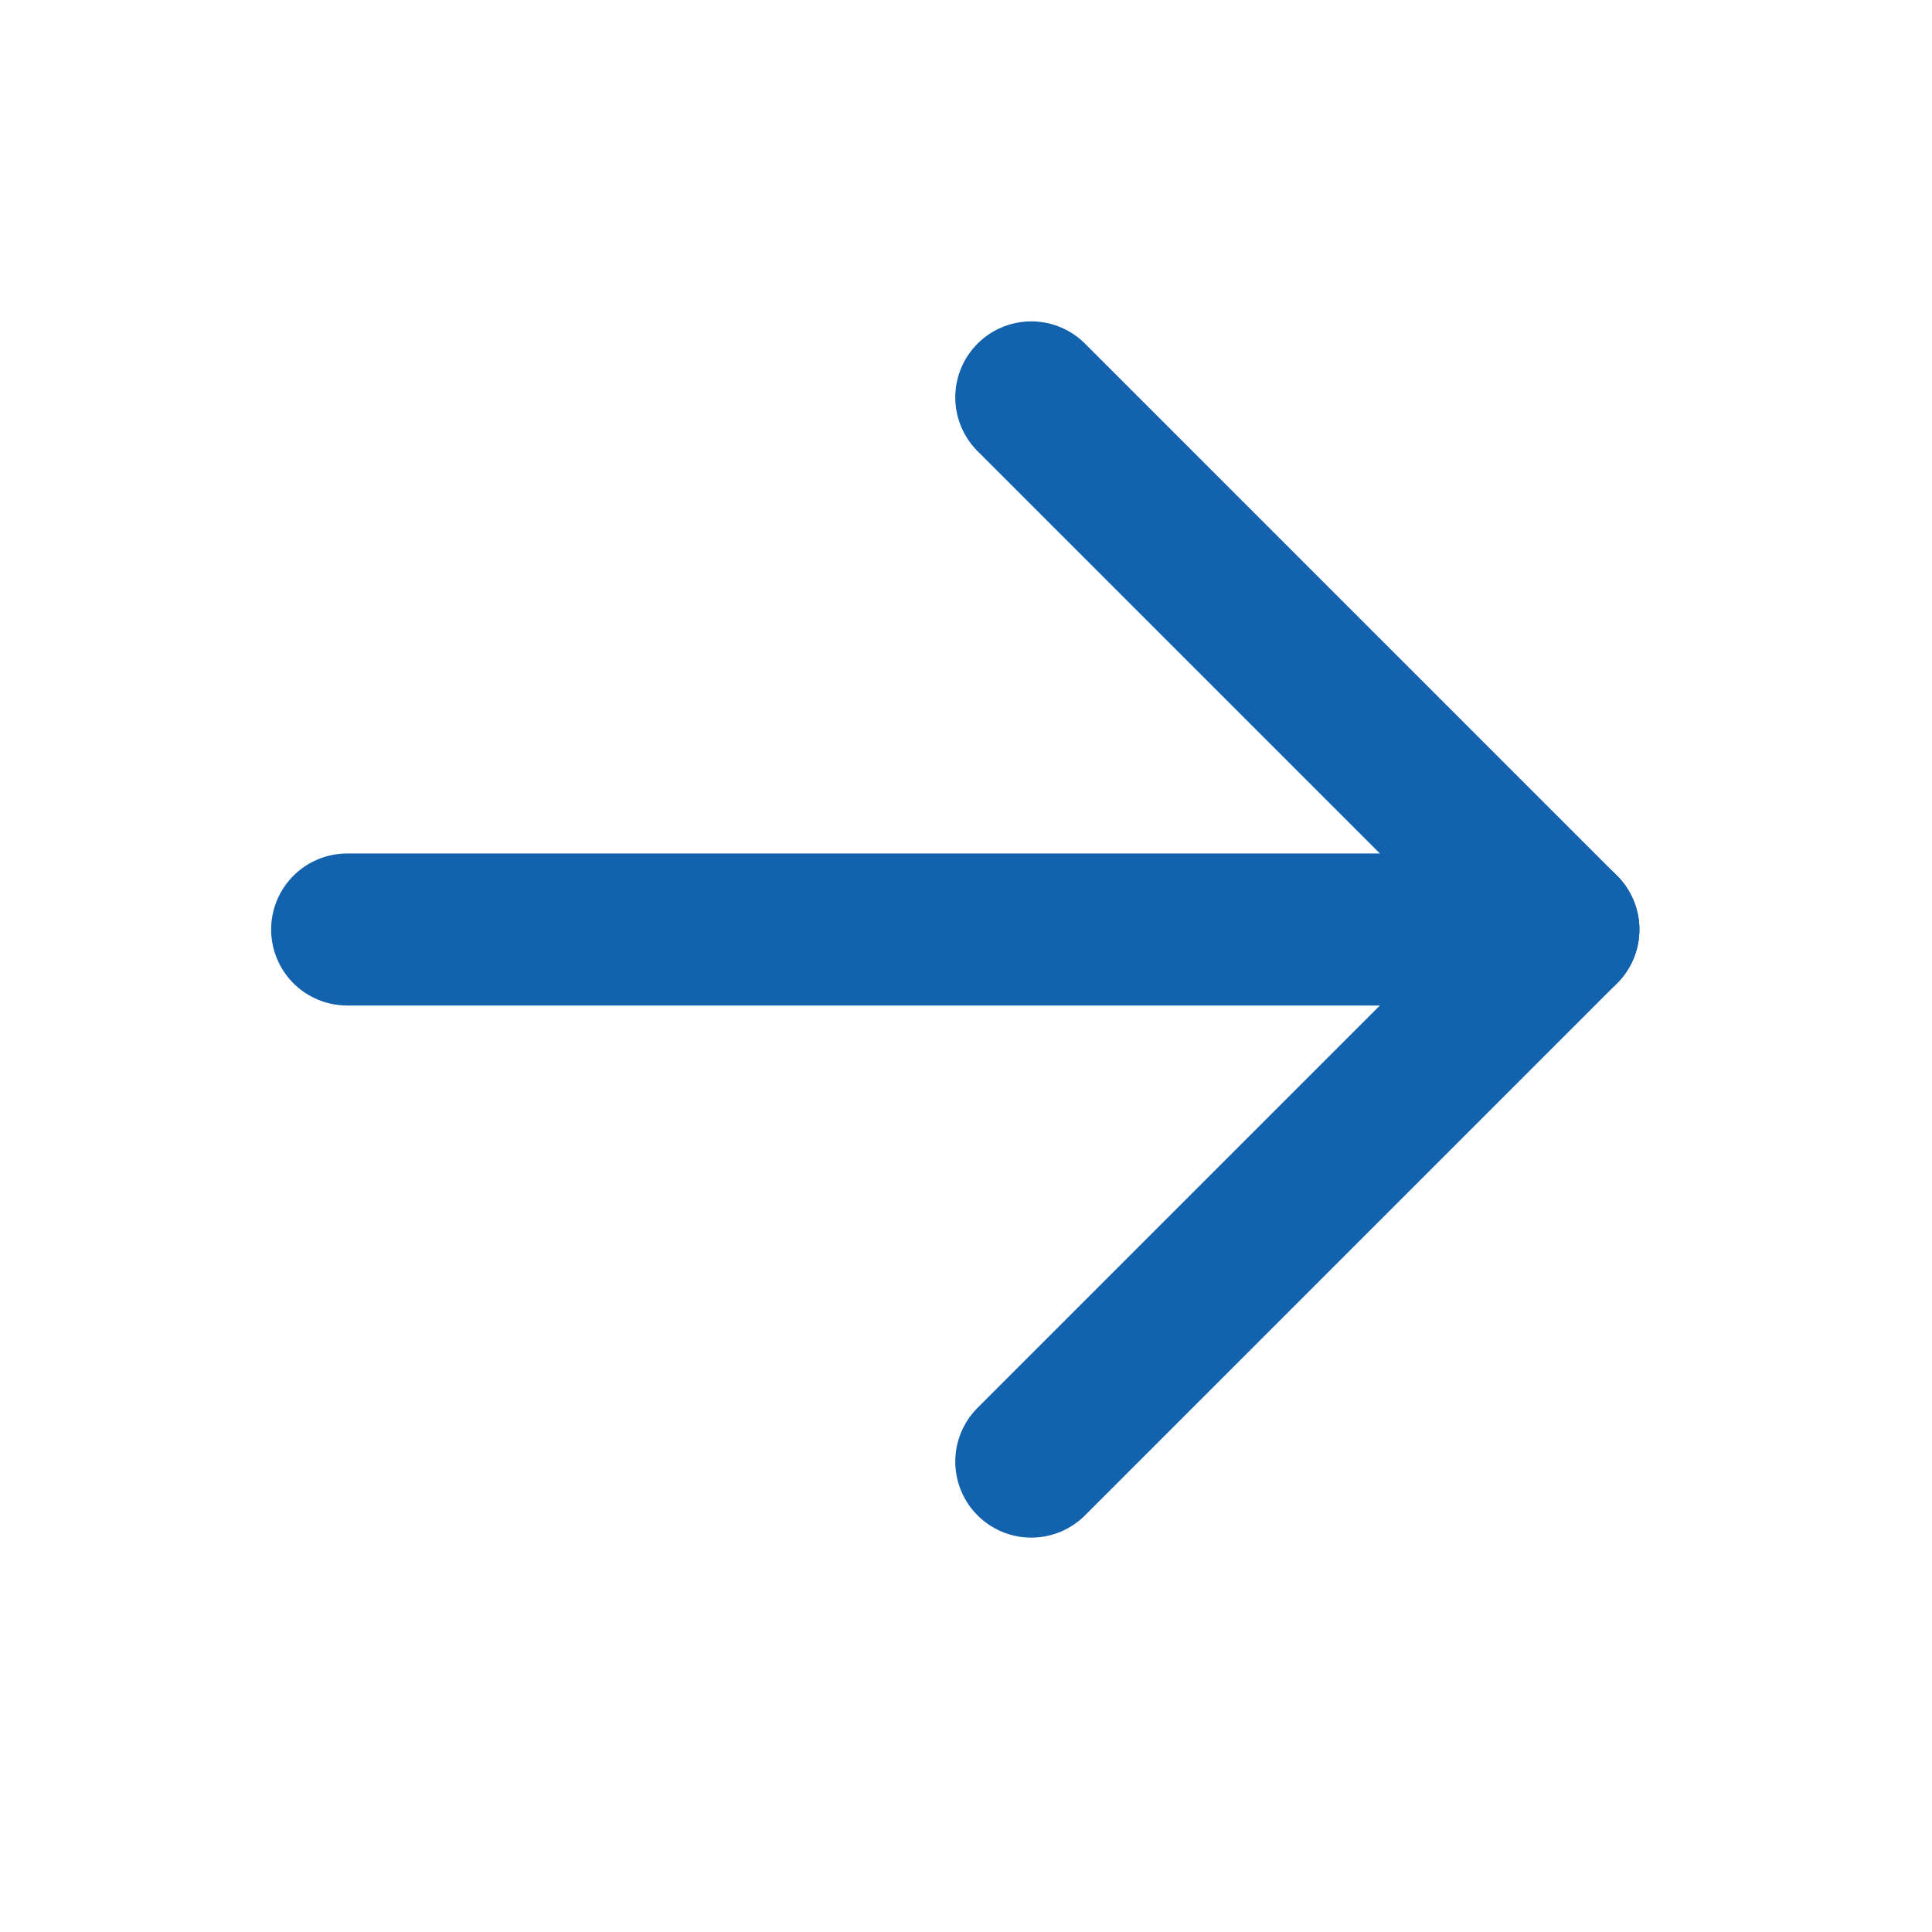
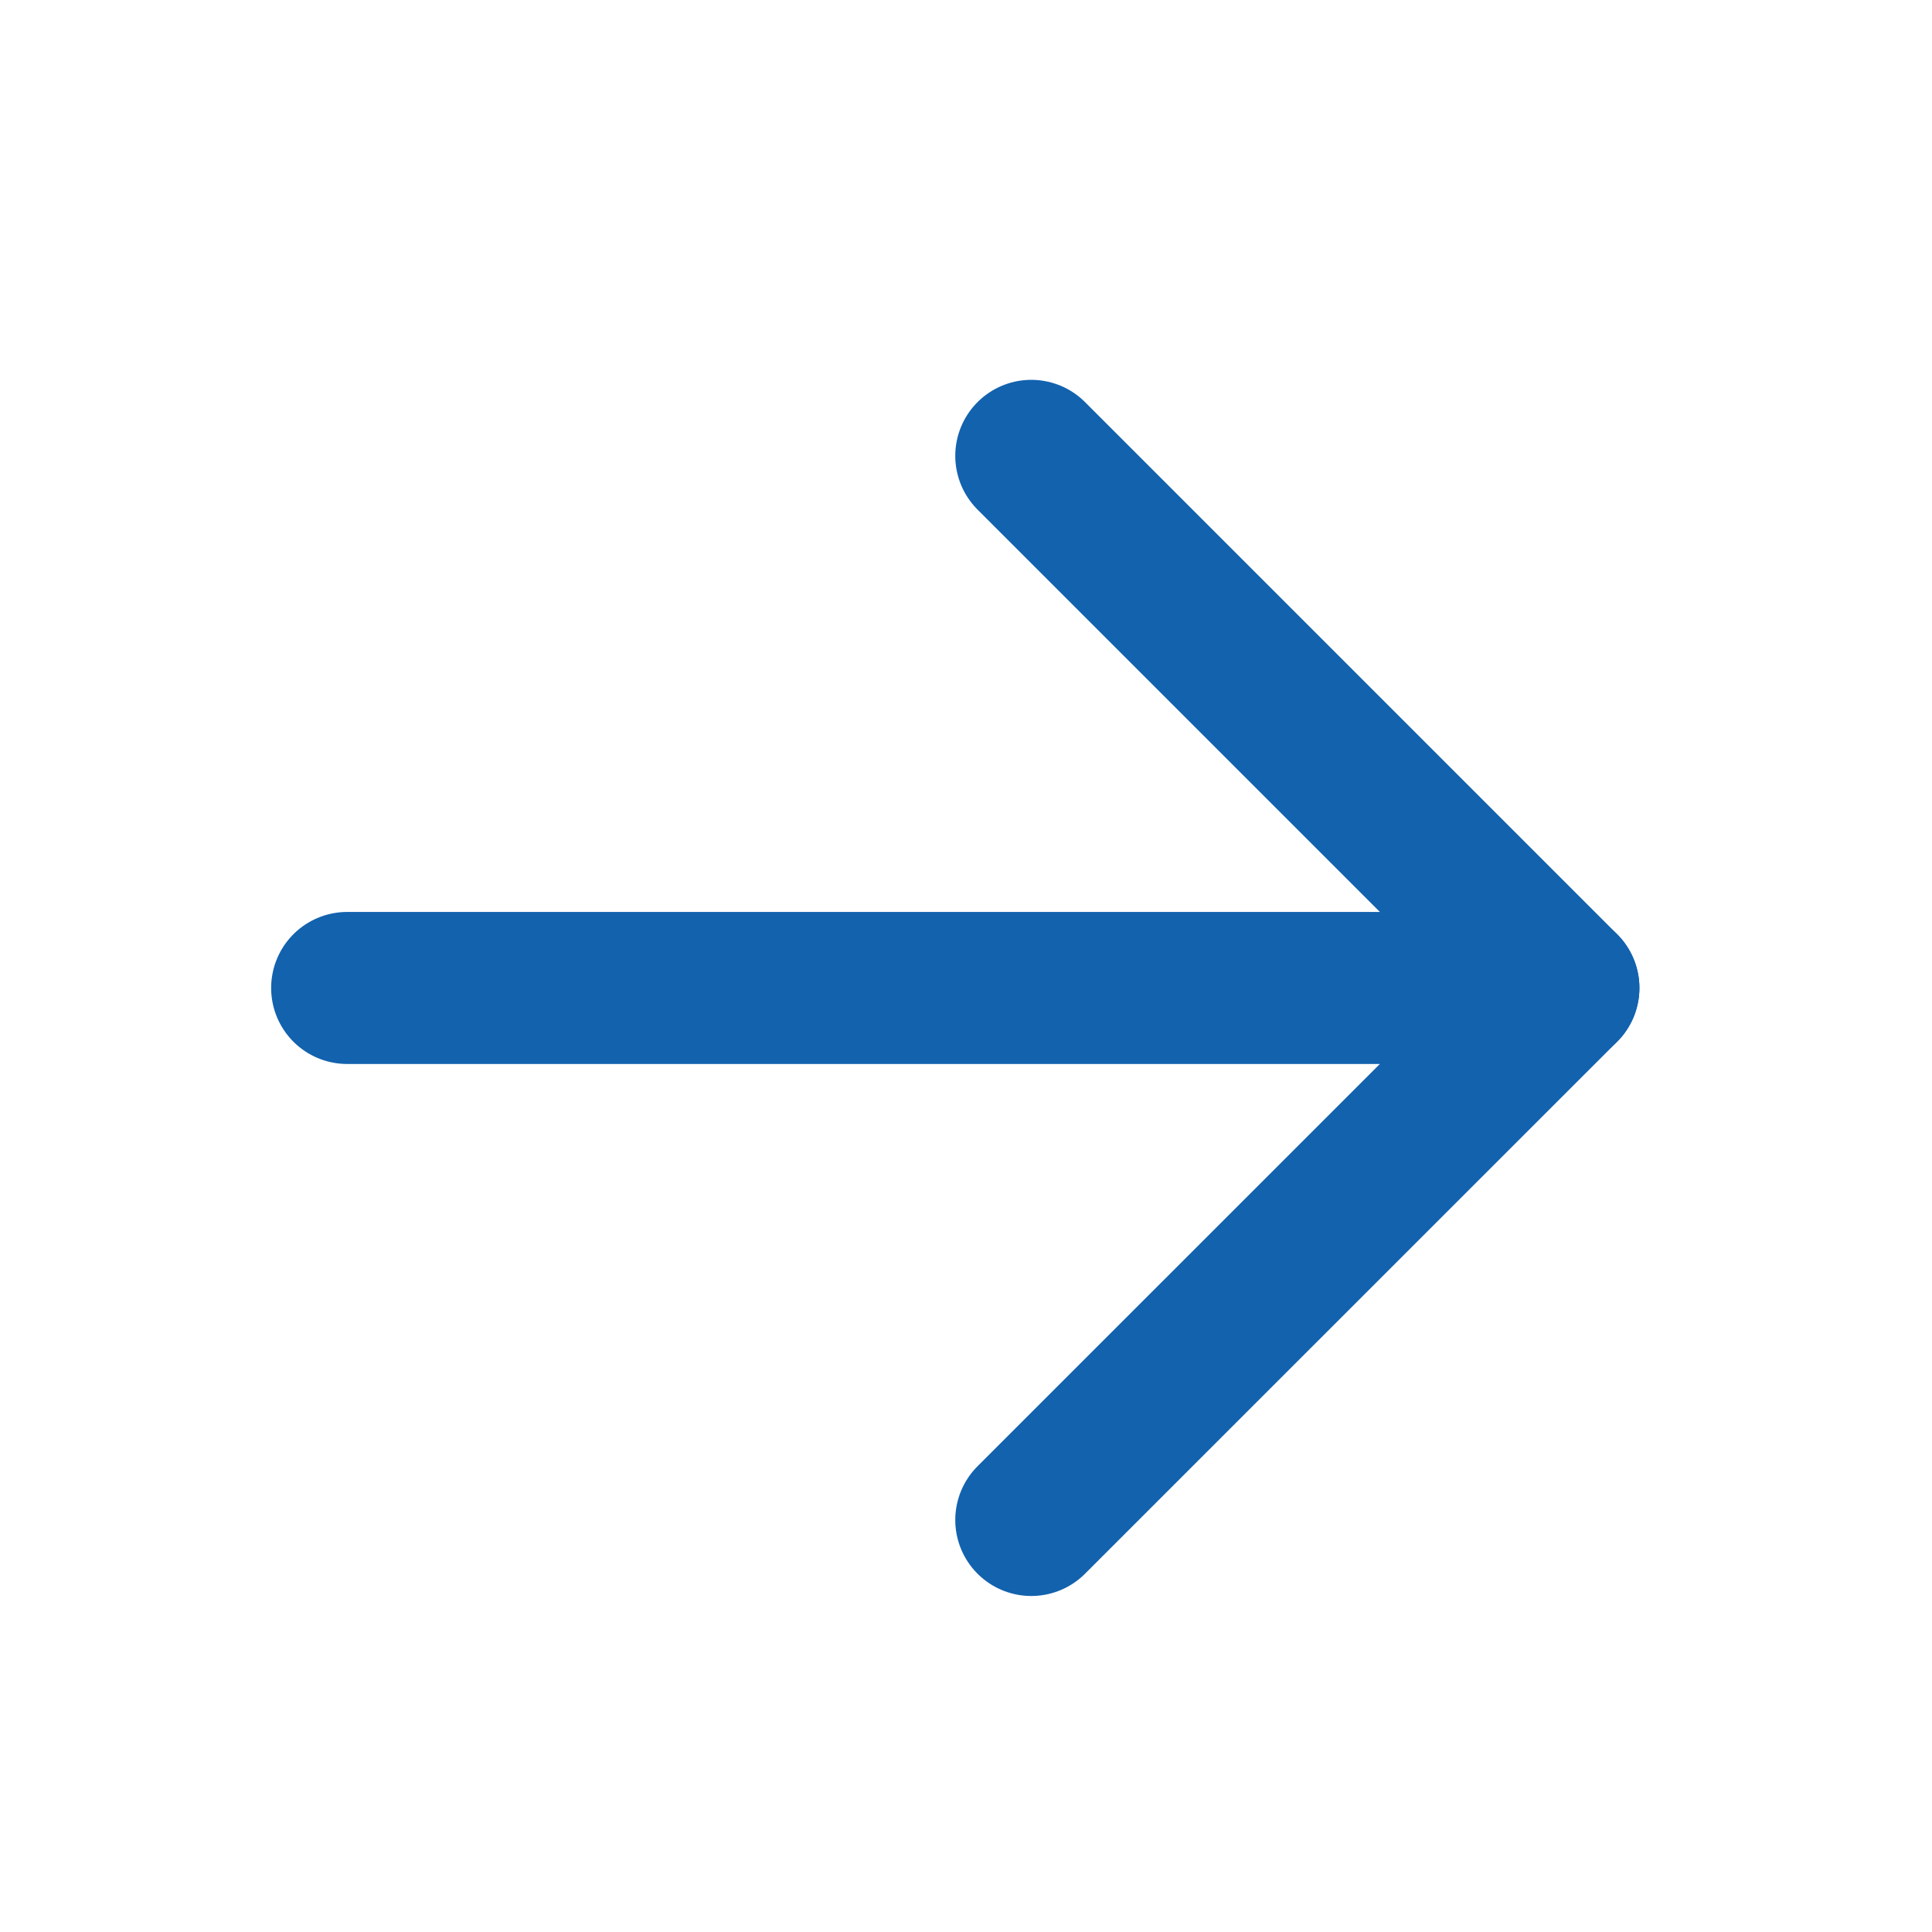
<svg xmlns="http://www.w3.org/2000/svg" width="19" height="19" viewBox="0 0 19 19" fill="none">
-   <path d="M3.414 9.141H15.375" stroke="#1262AE" stroke-width="1.495" stroke-linecap="round" stroke-linejoin="round" />
-   <path d="M10.142 3.908L15.375 9.141L10.142 14.374" stroke="#1262AE" stroke-width="1.495" stroke-linecap="round" stroke-linejoin="round" />
+   <path d="M3.414 9.716H15.375" stroke="#1262AE" stroke-width="1.495" stroke-linecap="round" stroke-linejoin="round" />
+   <path d="M10.142 4.483L15.375 9.716L10.142 14.948" stroke="#1262AE" stroke-width="1.495" stroke-linecap="round" stroke-linejoin="round" />
</svg>
